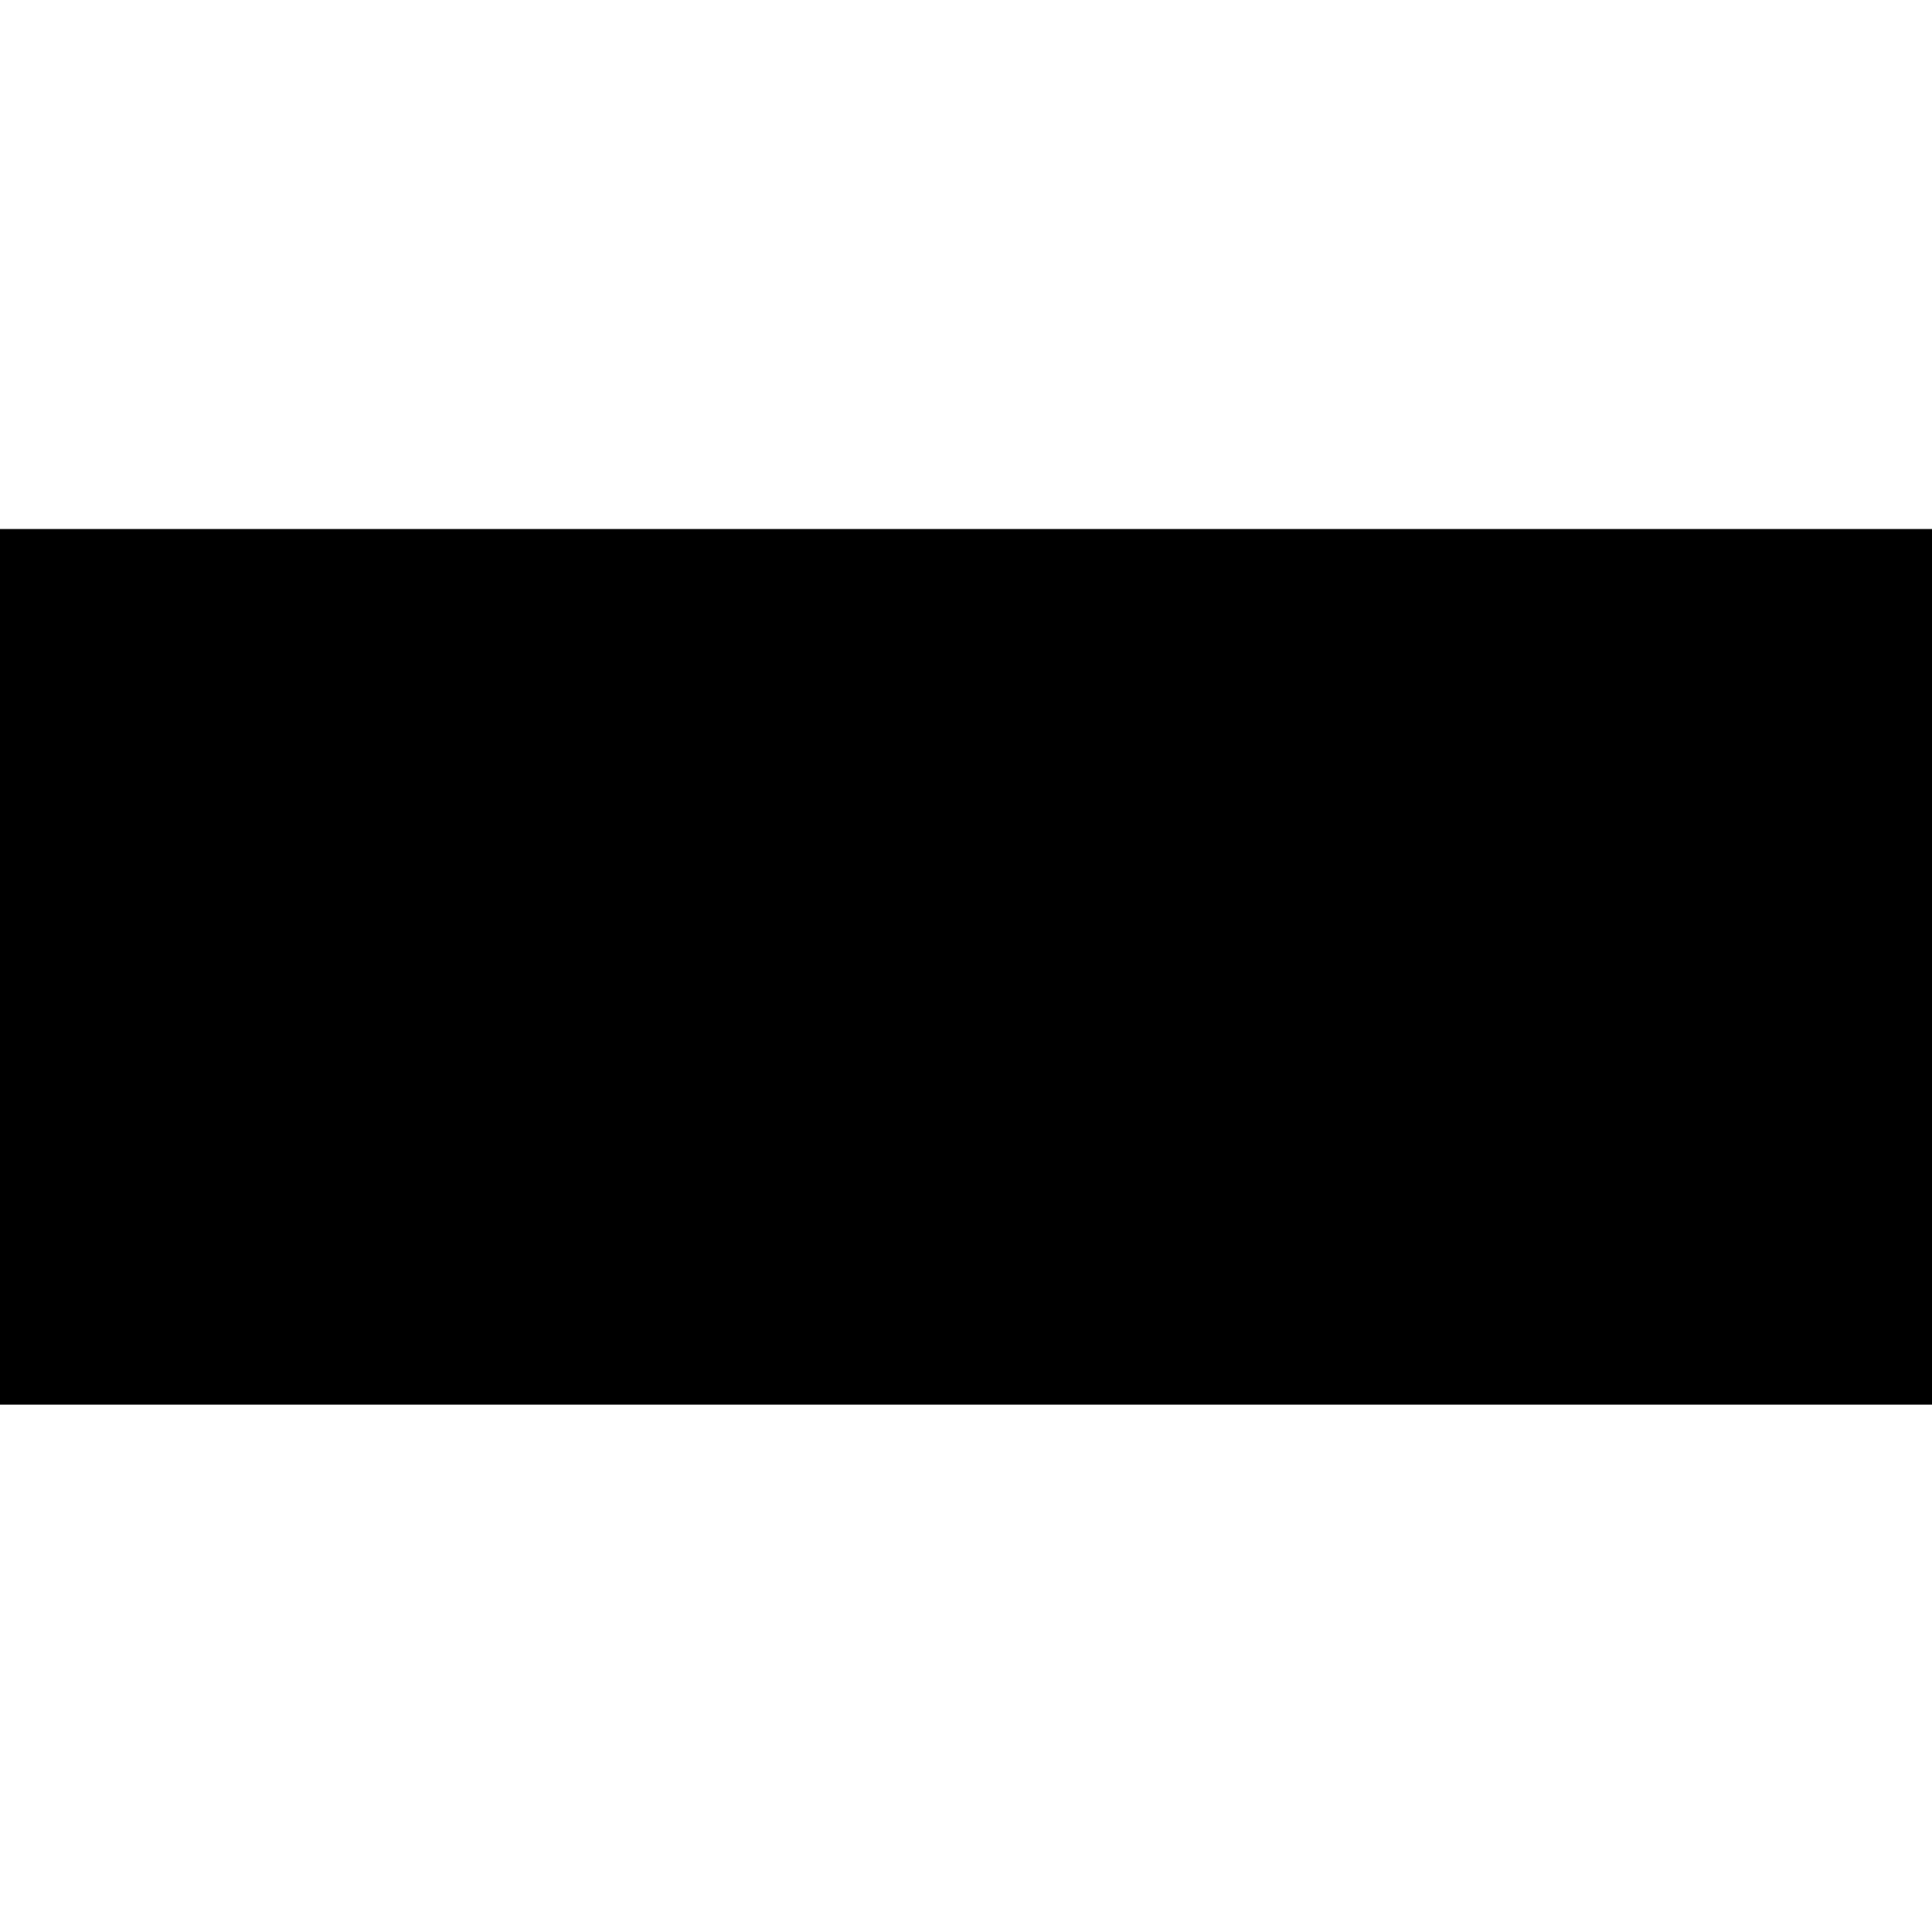
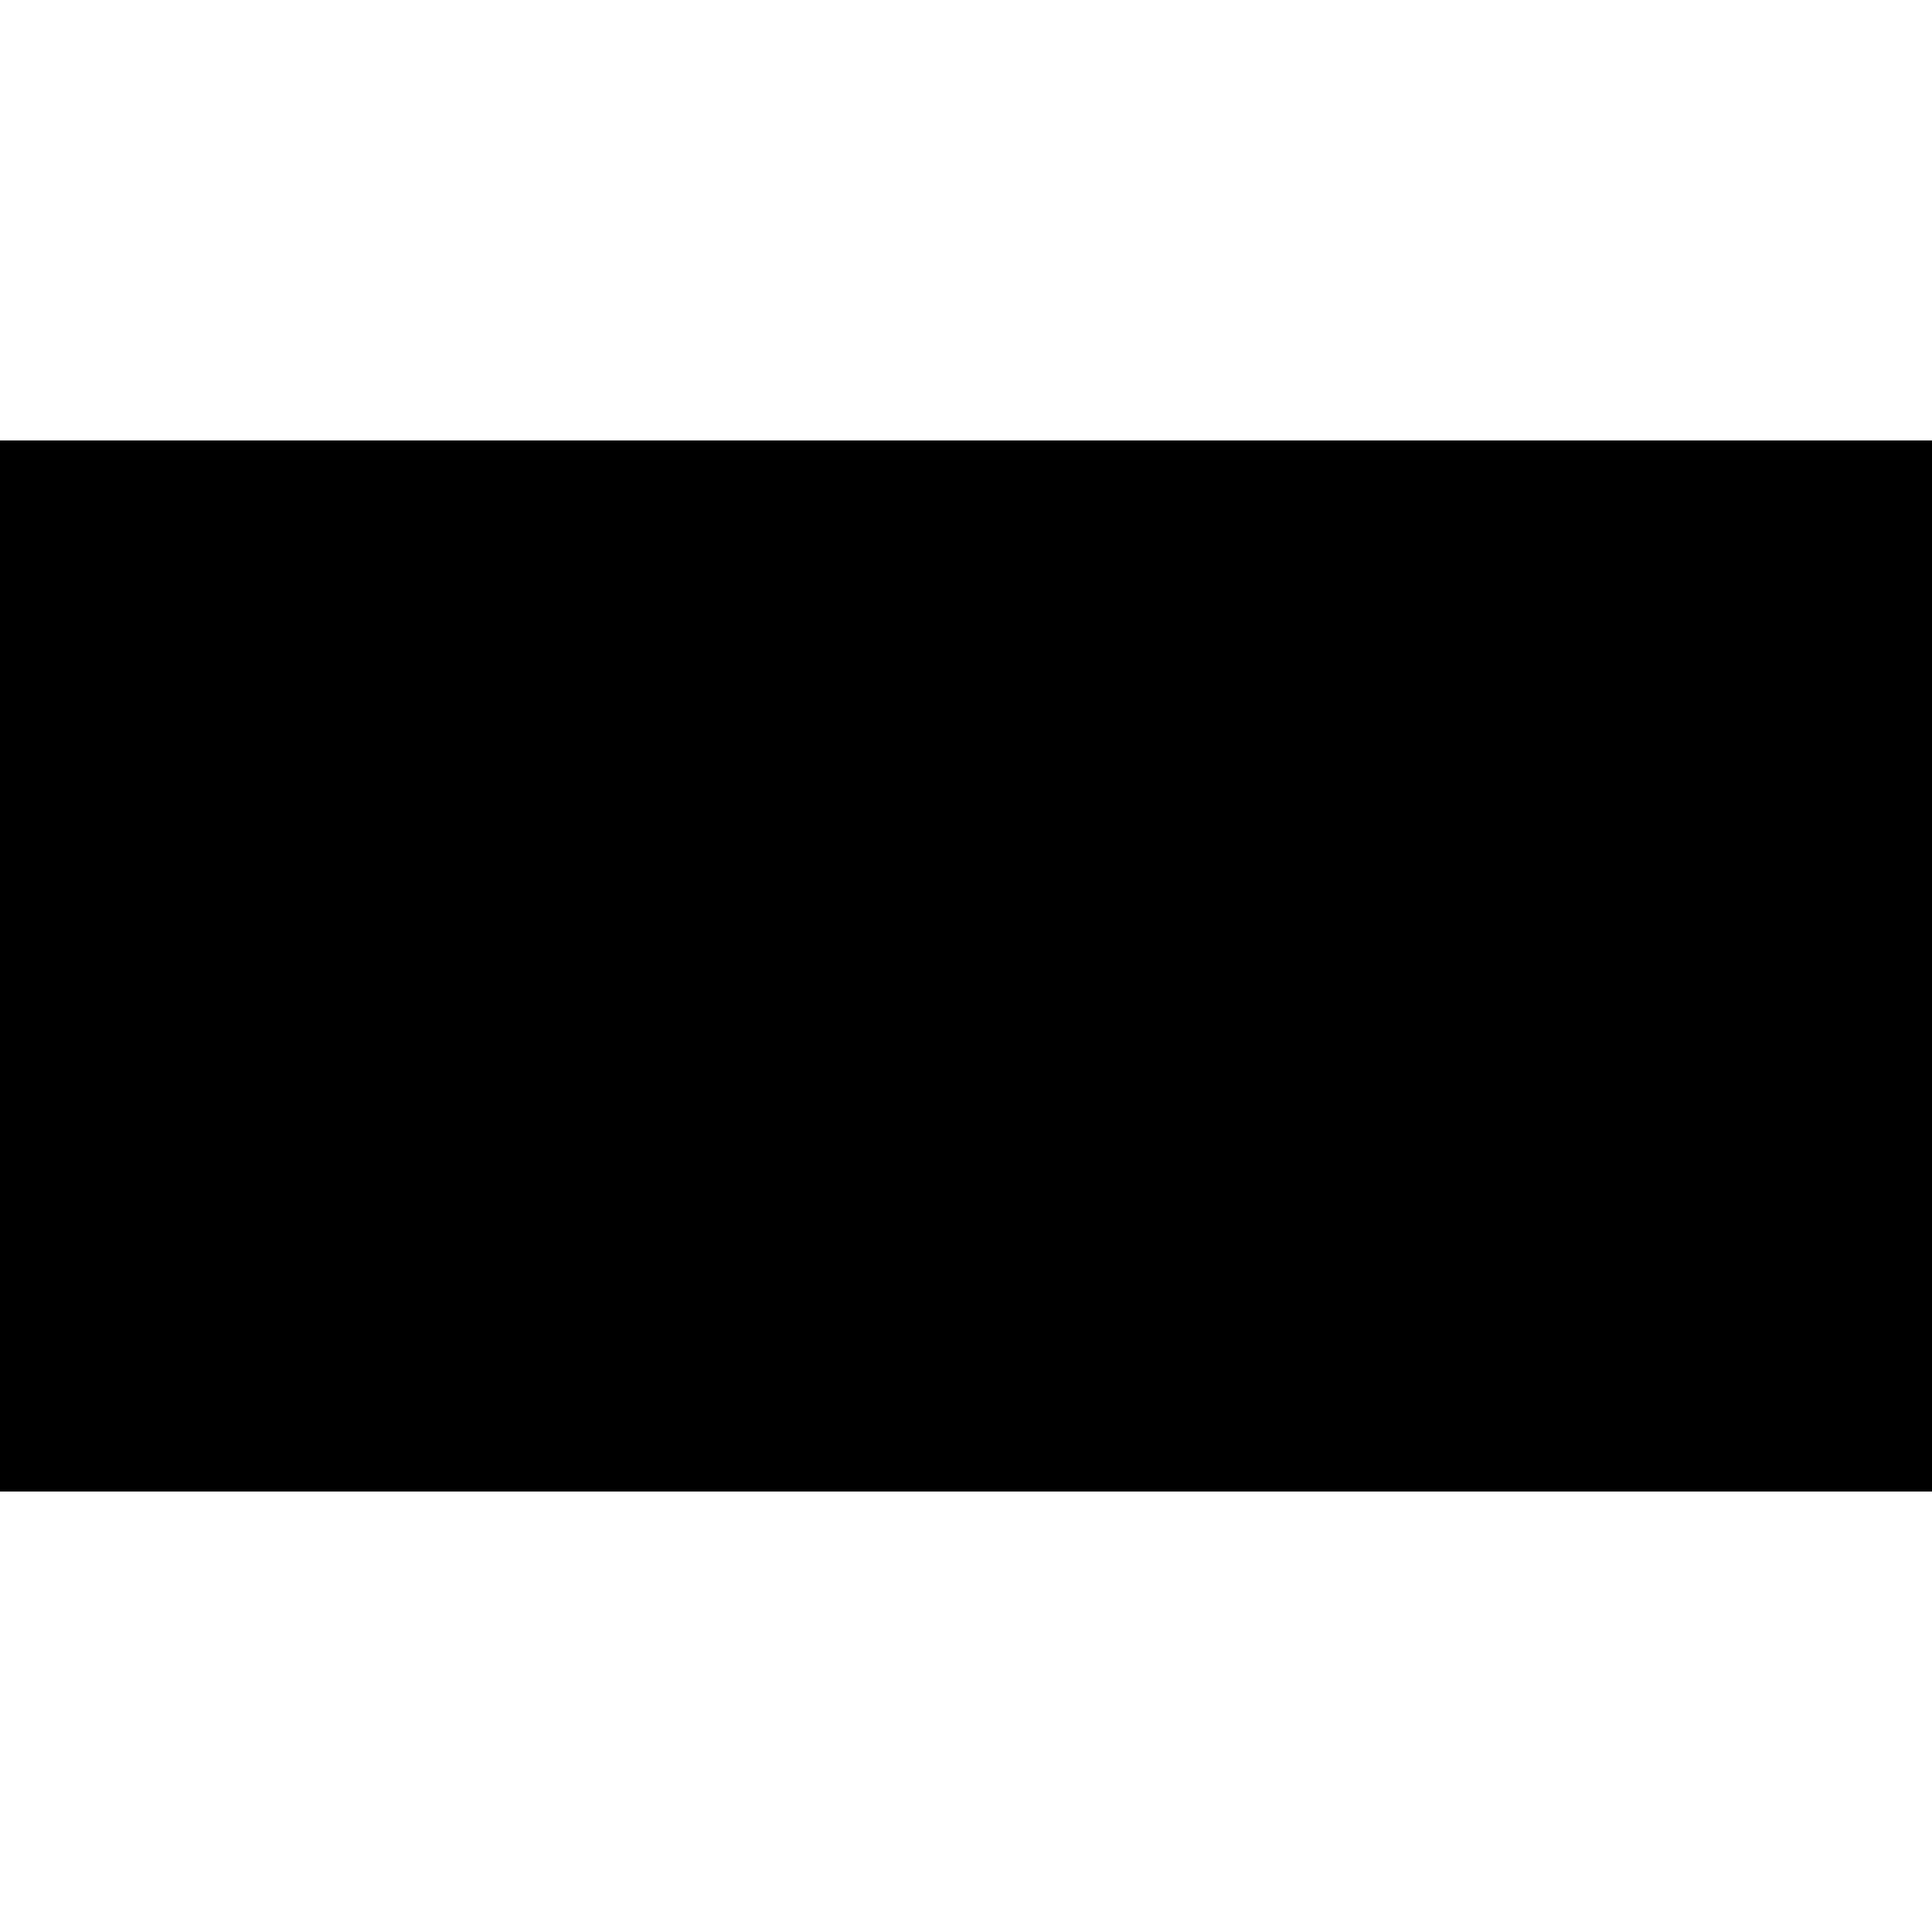
- <svg xmlns="http://www.w3.org/2000/svg" version="1.0" width="1154pt" height="1154pt" viewBox="0 0 1154 1154" preserveAspectRatio="xMidYMid meet">
-   <g transform="translate(0,1154) scale(0.1,-0.1)" fill="#000000" stroke="none">
-     <path d="M0 5765 l0 -2615 5770 0 5770 0 0 2615 0 2615 -5770 0 -5770 0 0 -2615z" />
+ <svg xmlns="http://www.w3.org/2000/svg" version="1.0" width="193pt" height="193pt" viewBox="0 0 193 193" preserveAspectRatio="xMidYMid meet">
+   <g transform="translate(0,193) scale(0.1,-0.1)" fill="#000000" stroke="none">
+     <path d="M0 965 l0 -525 965 0 965 0 0 525 0 525 -965 0 -965 0 0 -525z" />
  </g>
</svg>
